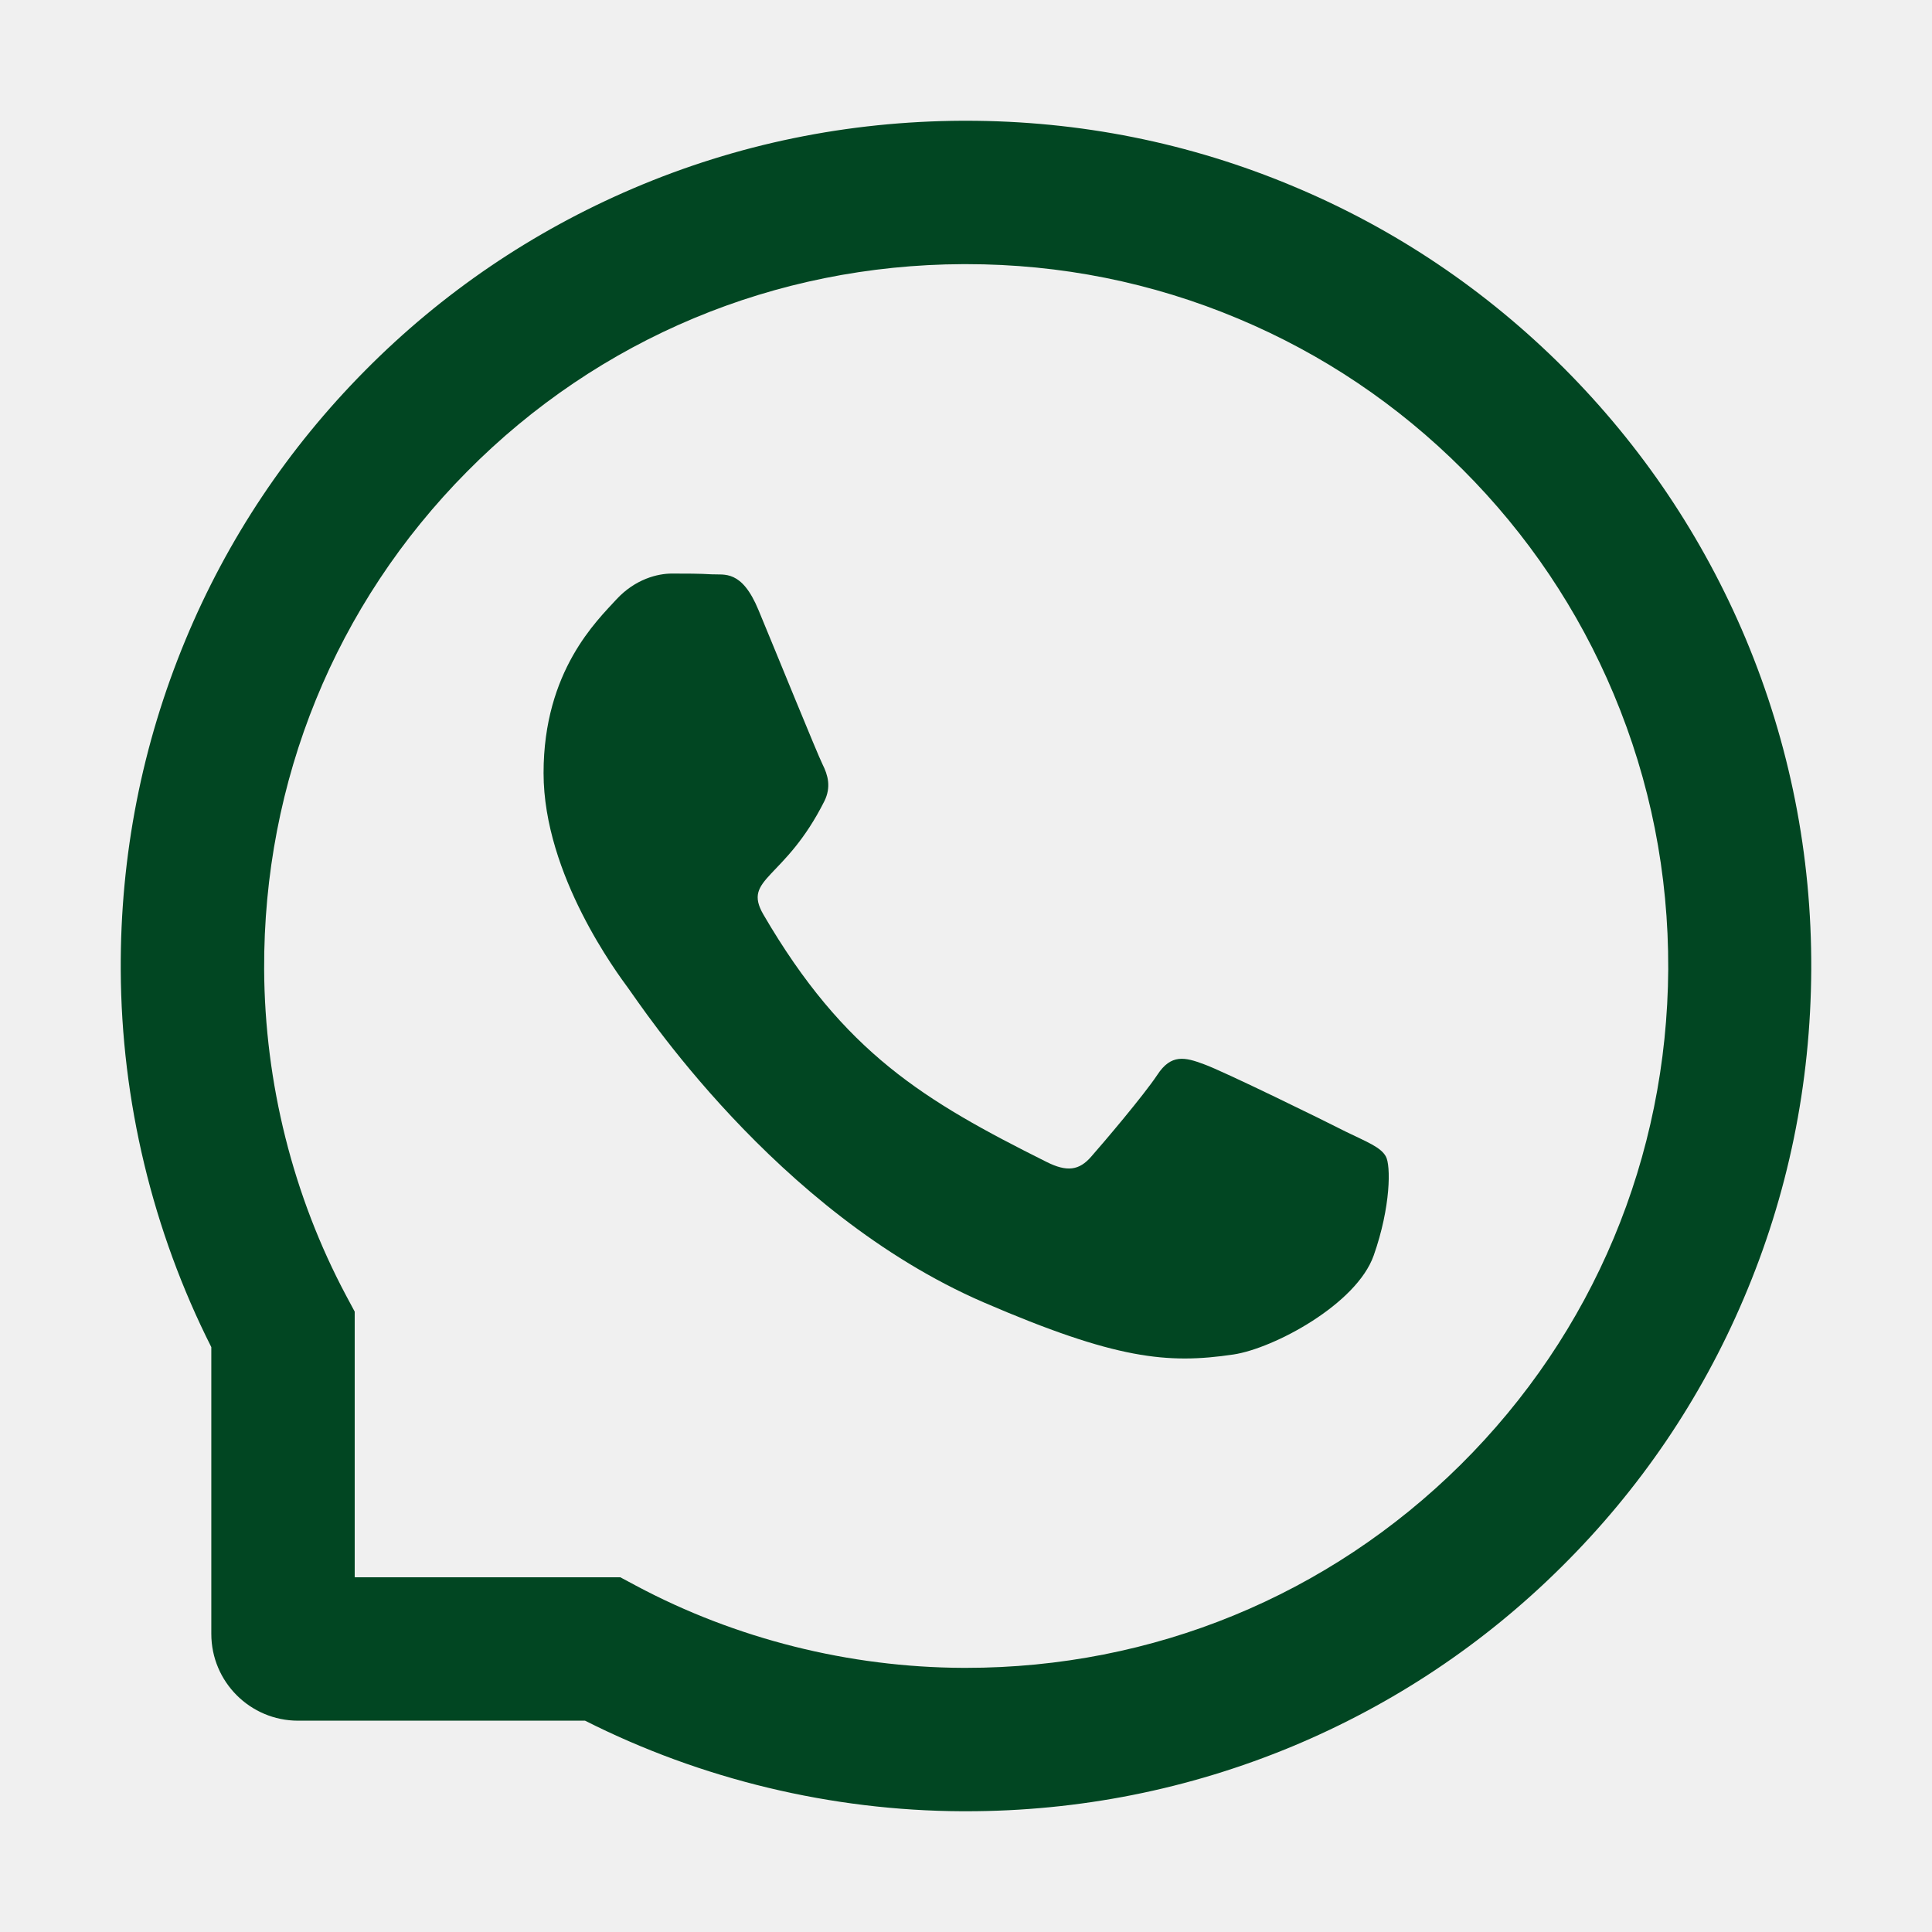
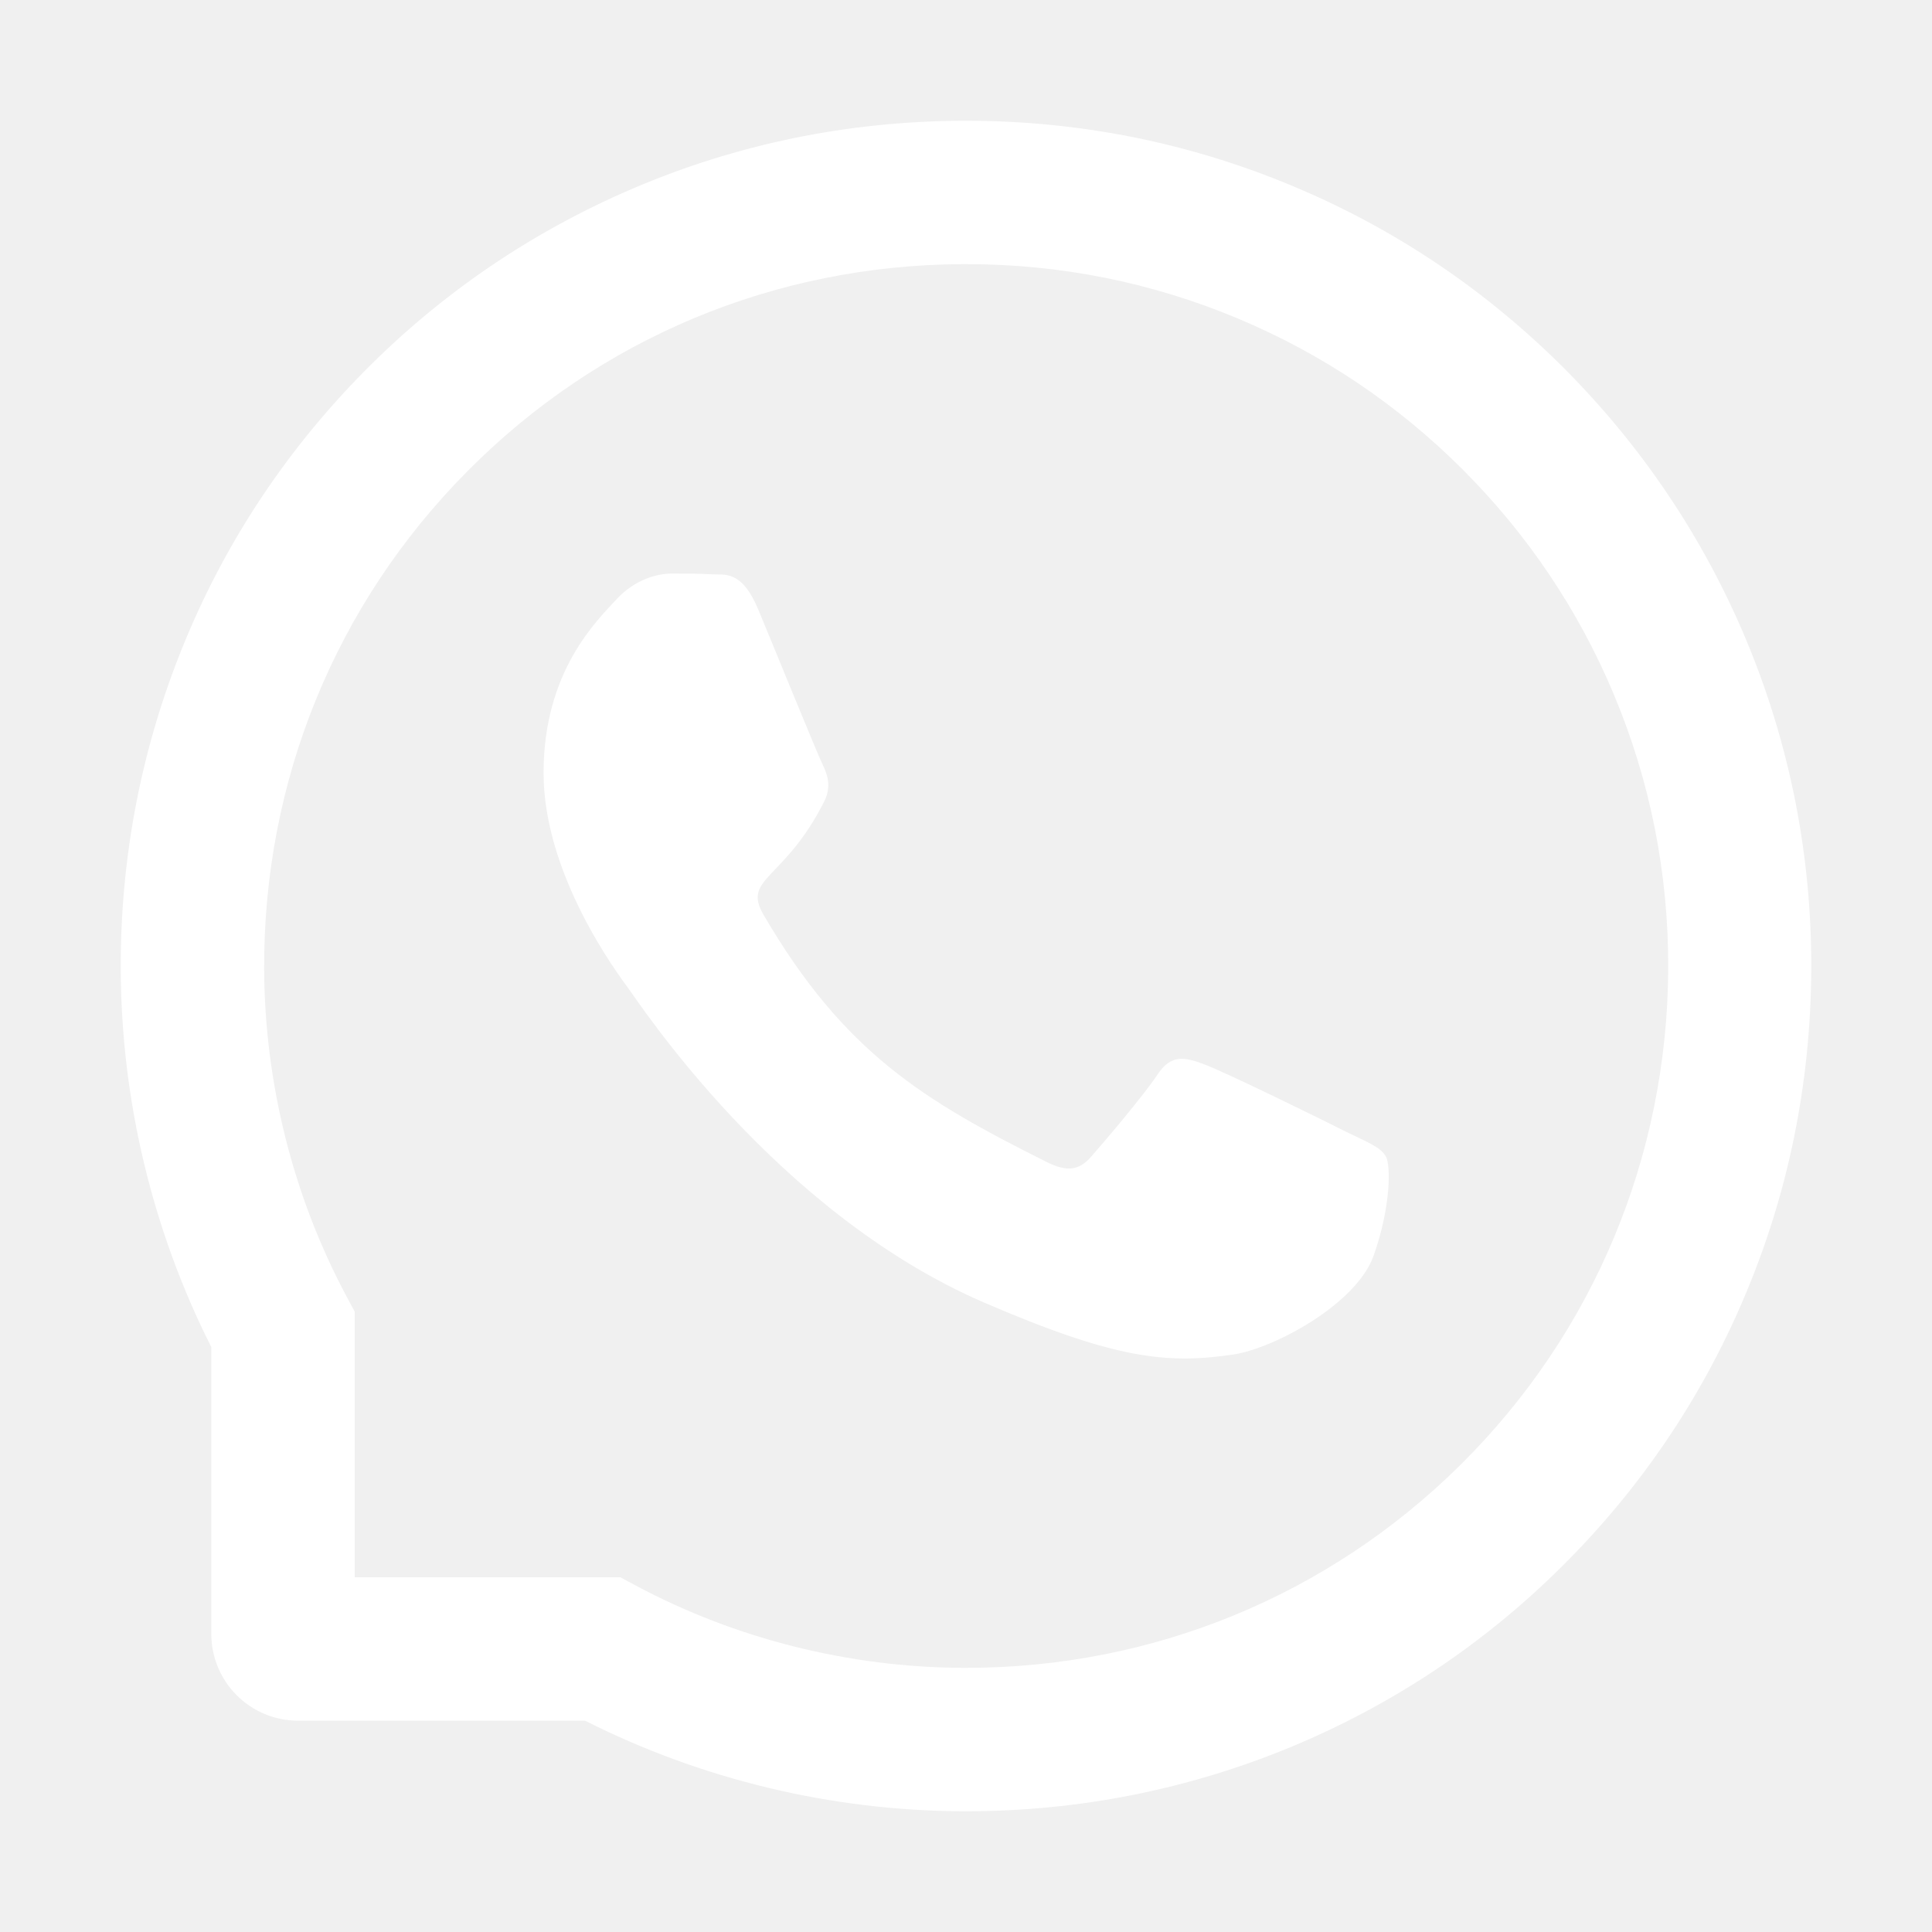
- <svg xmlns="http://www.w3.org/2000/svg" fill="#014622" width="800px" height="800px" viewBox="0 0 1024 1024" t="1569683925316" class="icon" version="1.1" p-id="14972">
+ <svg xmlns="http://www.w3.org/2000/svg" fill="#fff" width="800px" height="800px" viewBox="0 0 1024 1024" t="1569683925316" class="icon" version="1.1" p-id="14972">
  <defs>
    <style type="text/css" />
  </defs>
  <path d="M713.5 599.9c-10.9-5.6-65.2-32.2-75.3-35.8-10.1-3.8-17.5-5.6-24.8 5.6-7.4 11.1-28.4 35.8-35 43.3-6.4 7.4-12.9 8.3-23.8 2.8-64.8-32.4-107.3-57.8-150-131.1-11.3-19.5 11.3-18.1 32.4-60.2 3.6-7.4 1.8-13.7-1-19.3-2.8-5.6-24.8-59.8-34-81.9-8.9-21.5-18.1-18.5-24.8-18.9-6.4-0.4-13.7-0.4-21.1-0.4-7.4 0-19.3 2.8-29.4 13.7-10.1 11.1-38.6 37.8-38.6 92s39.5 106.7 44.9 114.1c5.6 7.4 77.7 118.6 188.4 166.5 70 30.2 97.4 32.8 132.4 27.6 21.3-3.2 65.2-26.6 74.3-52.5 9.1-25.8 9.1-47.9 6.4-52.5-2.7-4.9-10.1-7.7-21-13z" p-id="14973" />
  <path d="M925.2 338.4c-22.6-53.7-55-101.9-96.3-143.3-41.3-41.3-89.5-73.8-143.3-96.3C630.6 75.7 572.2 64 512 64h-2c-60.6 0.3-119.3 12.3-174.5 35.9-53.3 22.8-101.1 55.2-142 96.5-40.9 41.3-73 89.3-95.2 142.8-23 55.4-34.6 114.3-34.3 174.9 0.3 69.4 16.9 138.3 48 199.9v152c0 25.4 20.6 46 46 46h152.1c61.6 31.1 130.5 47.7 199.9 48h2.1c59.9 0 118-11.6 172.7-34.3 53.5-22.3 101.6-54.3 142.8-95.2 41.3-40.9 73.8-88.7 96.5-142 23.6-55.2 35.6-113.9 35.9-174.5 0.3-60.9-11.5-120-34.8-175.6z m-151.1 438C704 845.8 611 884 512 884h-1.7c-60.3-0.3-120.2-15.3-173.1-43.5l-8.4-4.5H188V695.2l-4.5-8.4C155.3 633.9 140.3 574 140 513.7c-0.4-99.7 37.7-193.3 107.6-263.8 69.8-70.5 163.1-109.5 262.8-109.9h1.7c50 0 98.5 9.7 144.2 28.9 44.6 18.7 84.6 45.6 119 80 34.3 34.3 61.3 74.4 80 119 19.4 46.2 29.1 95.2 28.9 145.8-0.6 99.6-39.7 192.9-110.1 262.7z" p-id="14974" />
</svg>
